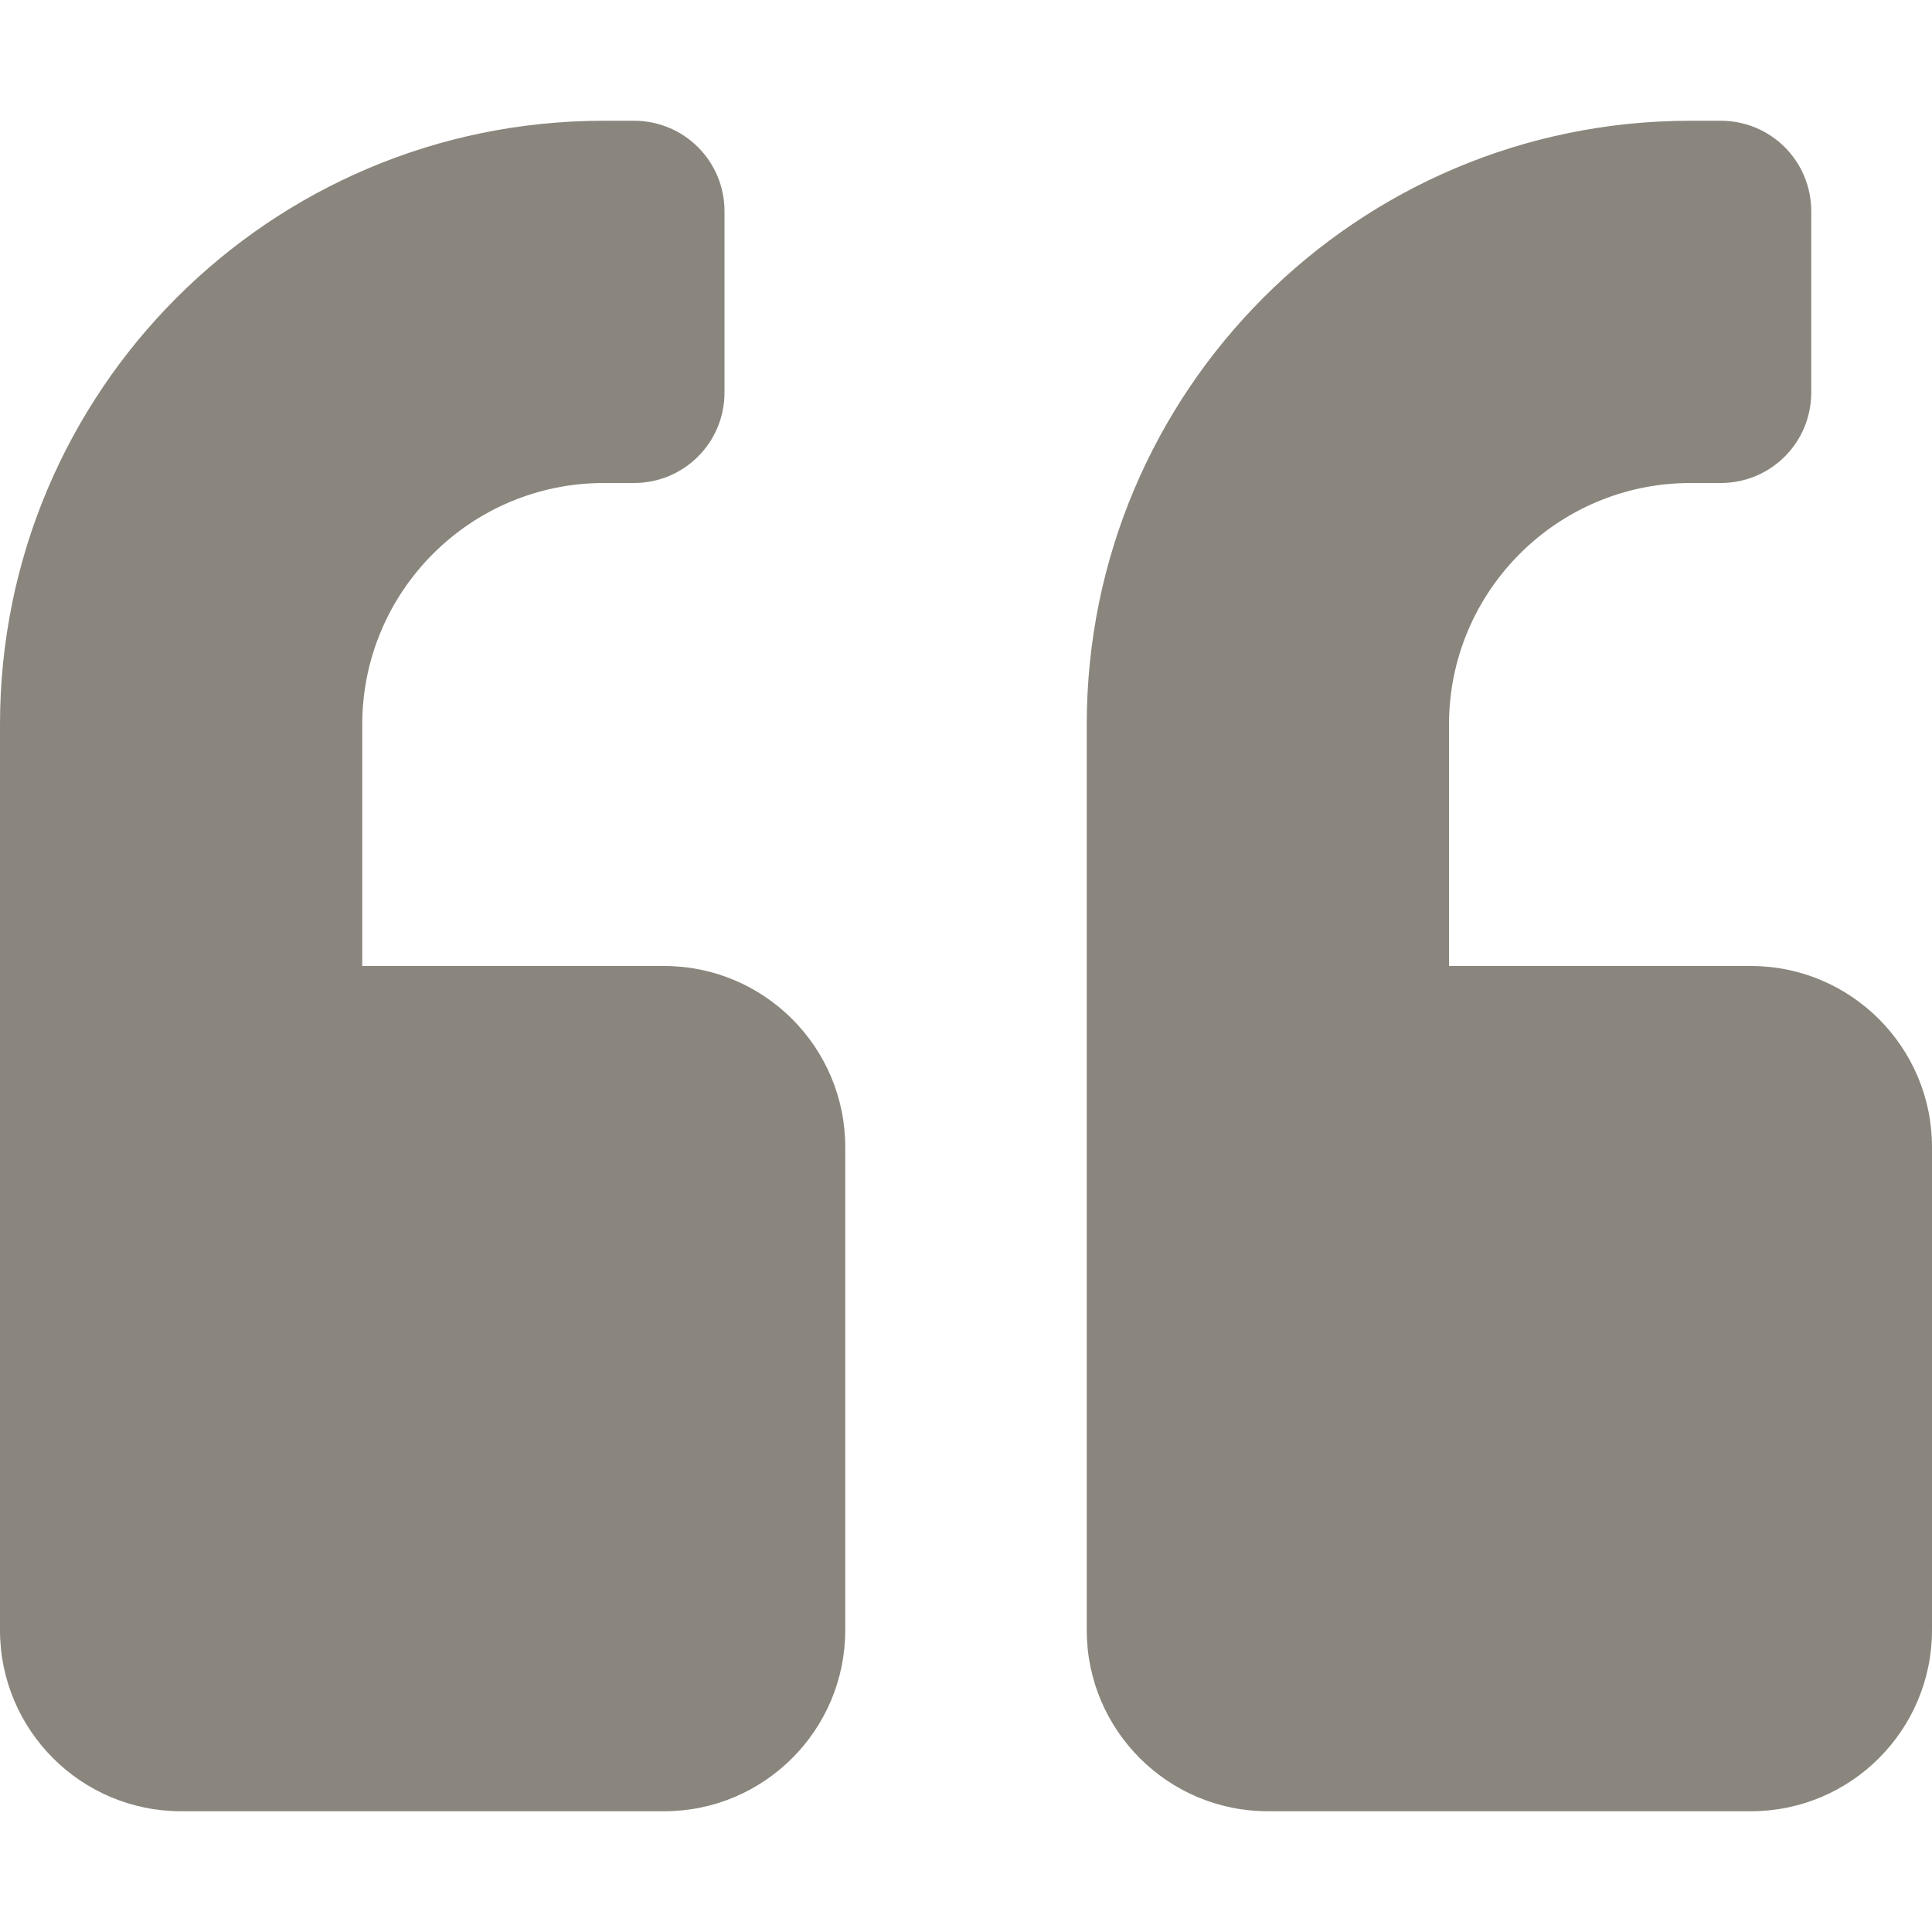
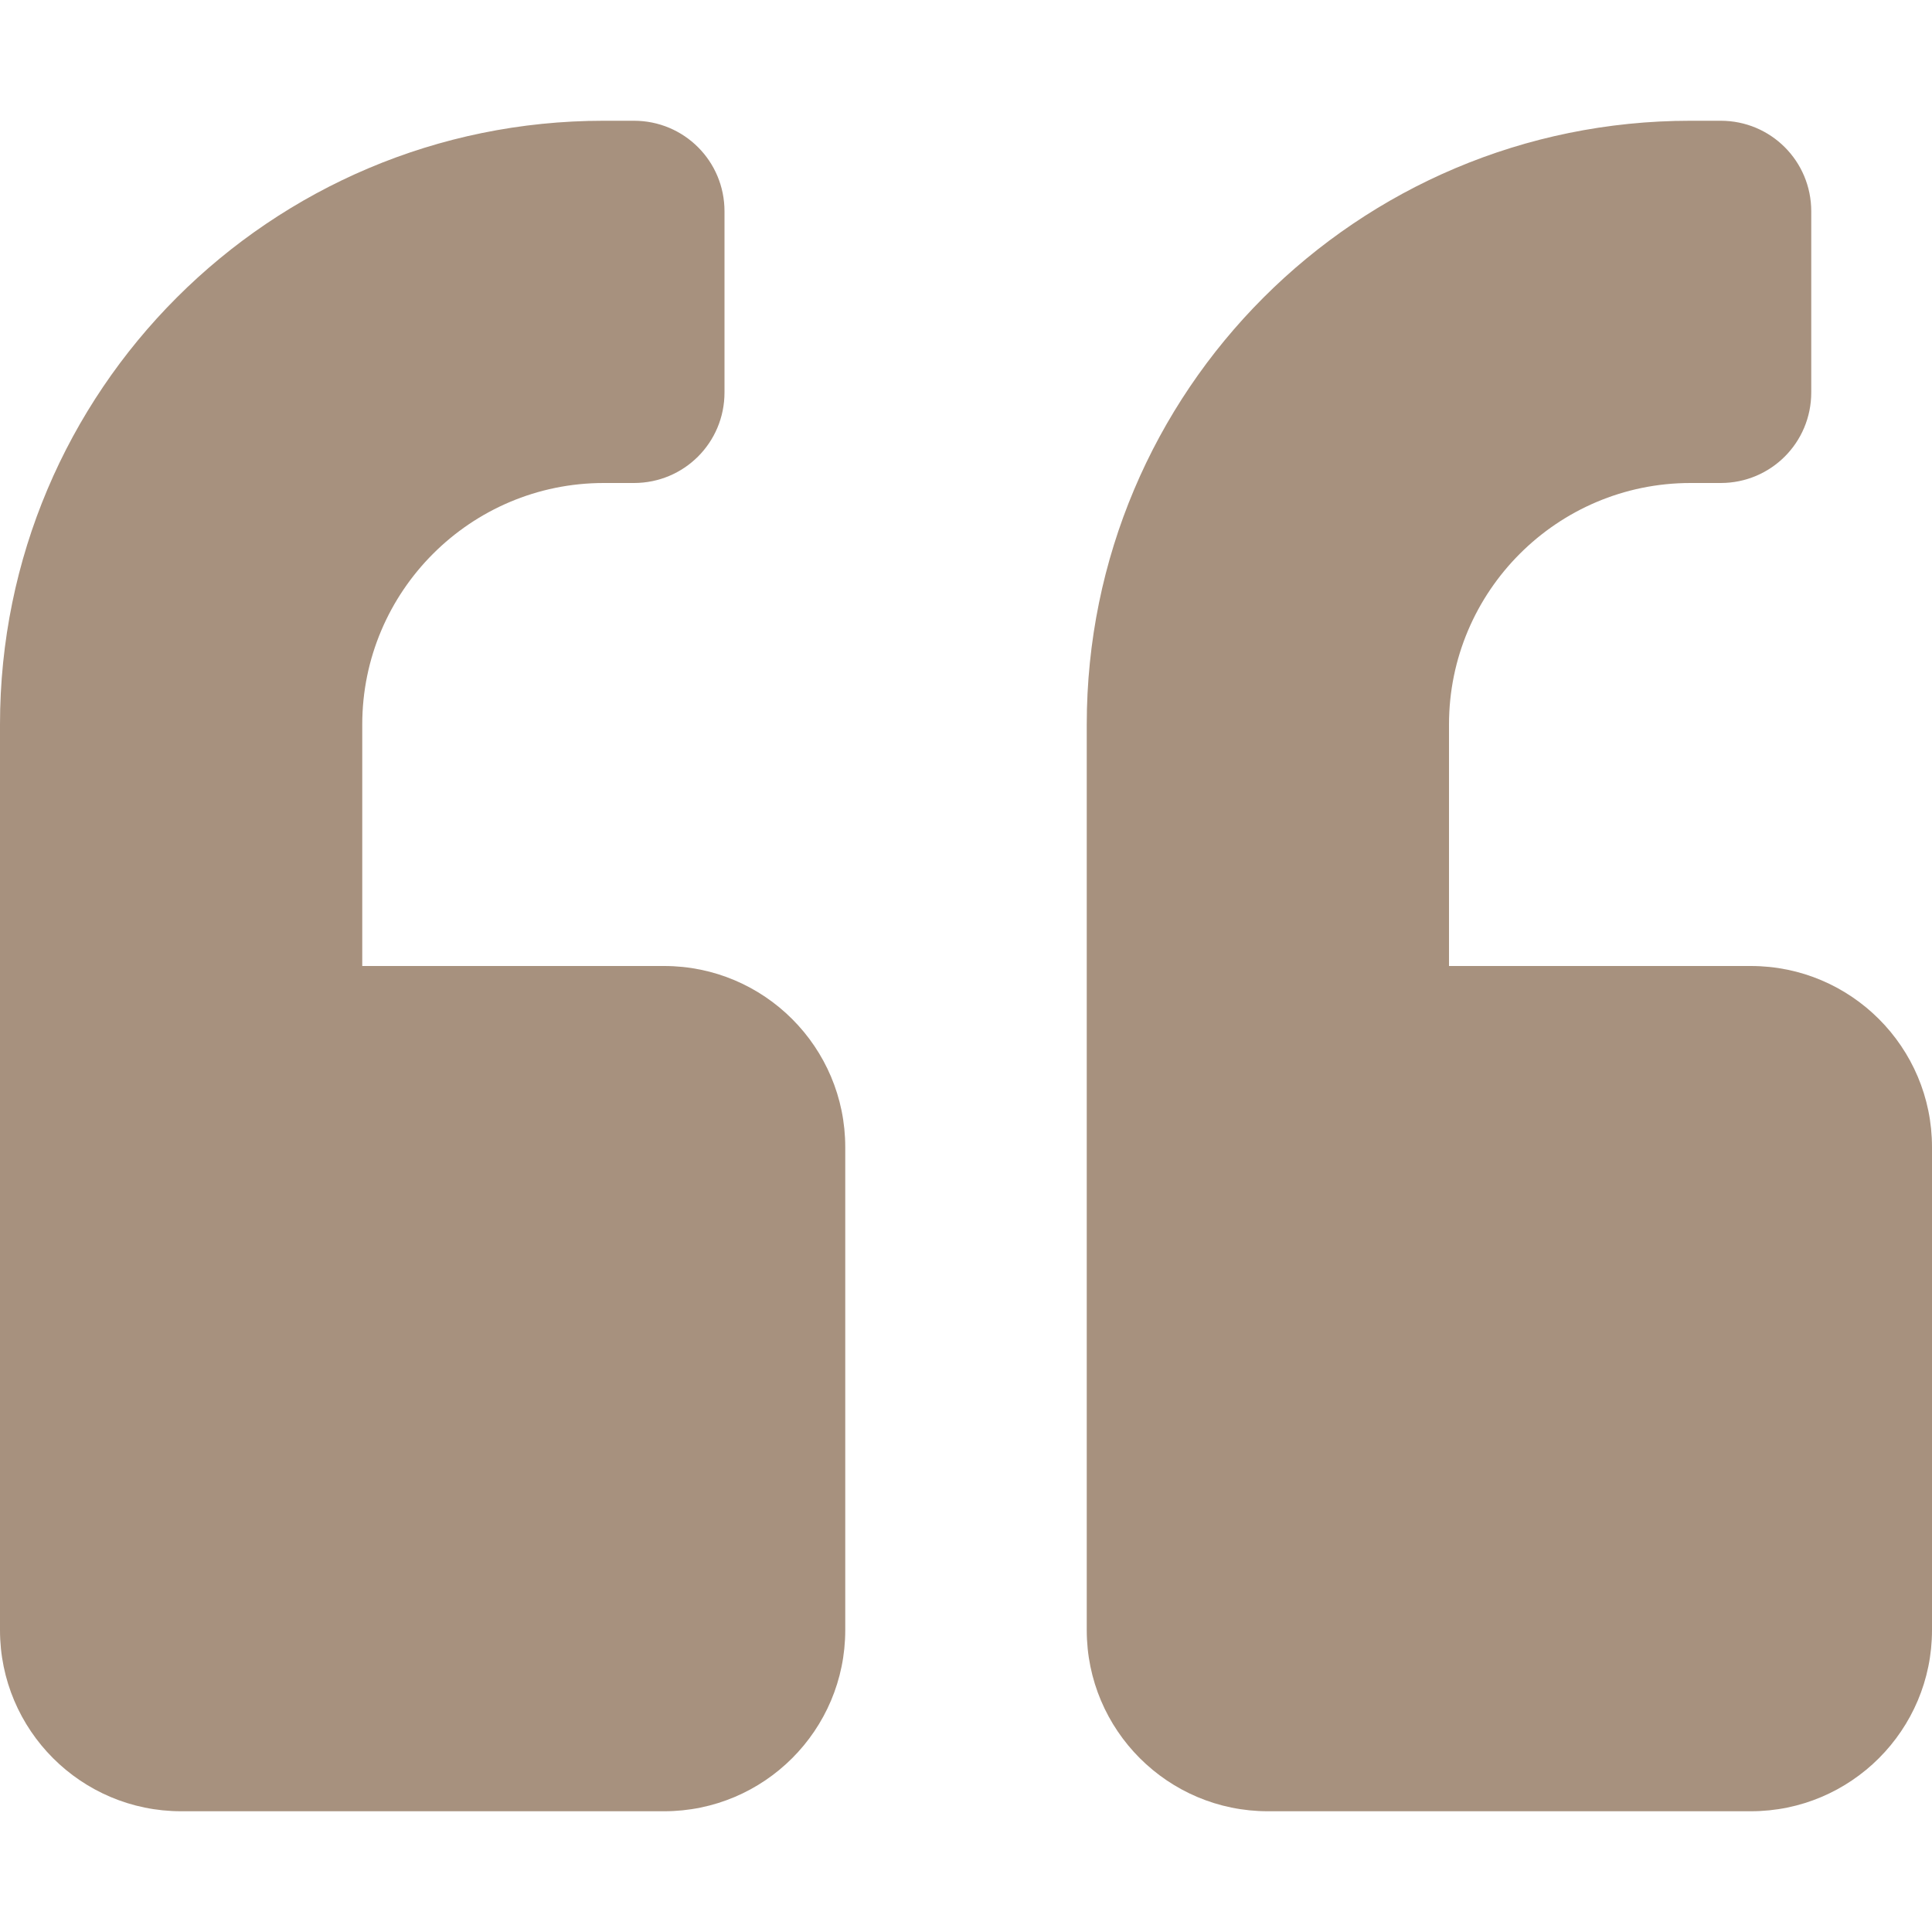
<svg xmlns="http://www.w3.org/2000/svg" viewBox="0 0 512 512">
-   <style>path{fill:#8A867D}</style>
+   <style>path{fill:#a7917e}</style>
  <path d="M464 256h-80v-64c0-35.3 28.7-64 64-64h8c13.3 0 24-10.7 24-24V56c0-13.3-10.7-24-24-24h-8c-88.4 0-160 71.6-160 160v240c0 26.5 21.5 48 48 48h128c26.5 0 48-21.5 48-48V304c0-26.5-21.5-48-48-48zm-288 0H96v-64c0-35.3 28.7-64 64-64h8c13.3 0 24-10.7 24-24V56c0-13.3-10.7-24-24-24h-8C71.6 32 0 103.6 0 192v240c0 26.5 21.5 48 48 48h128c26.5 0 48-21.5 48-48V304c0-26.5-21.5-48-48-48z" />
</svg>
